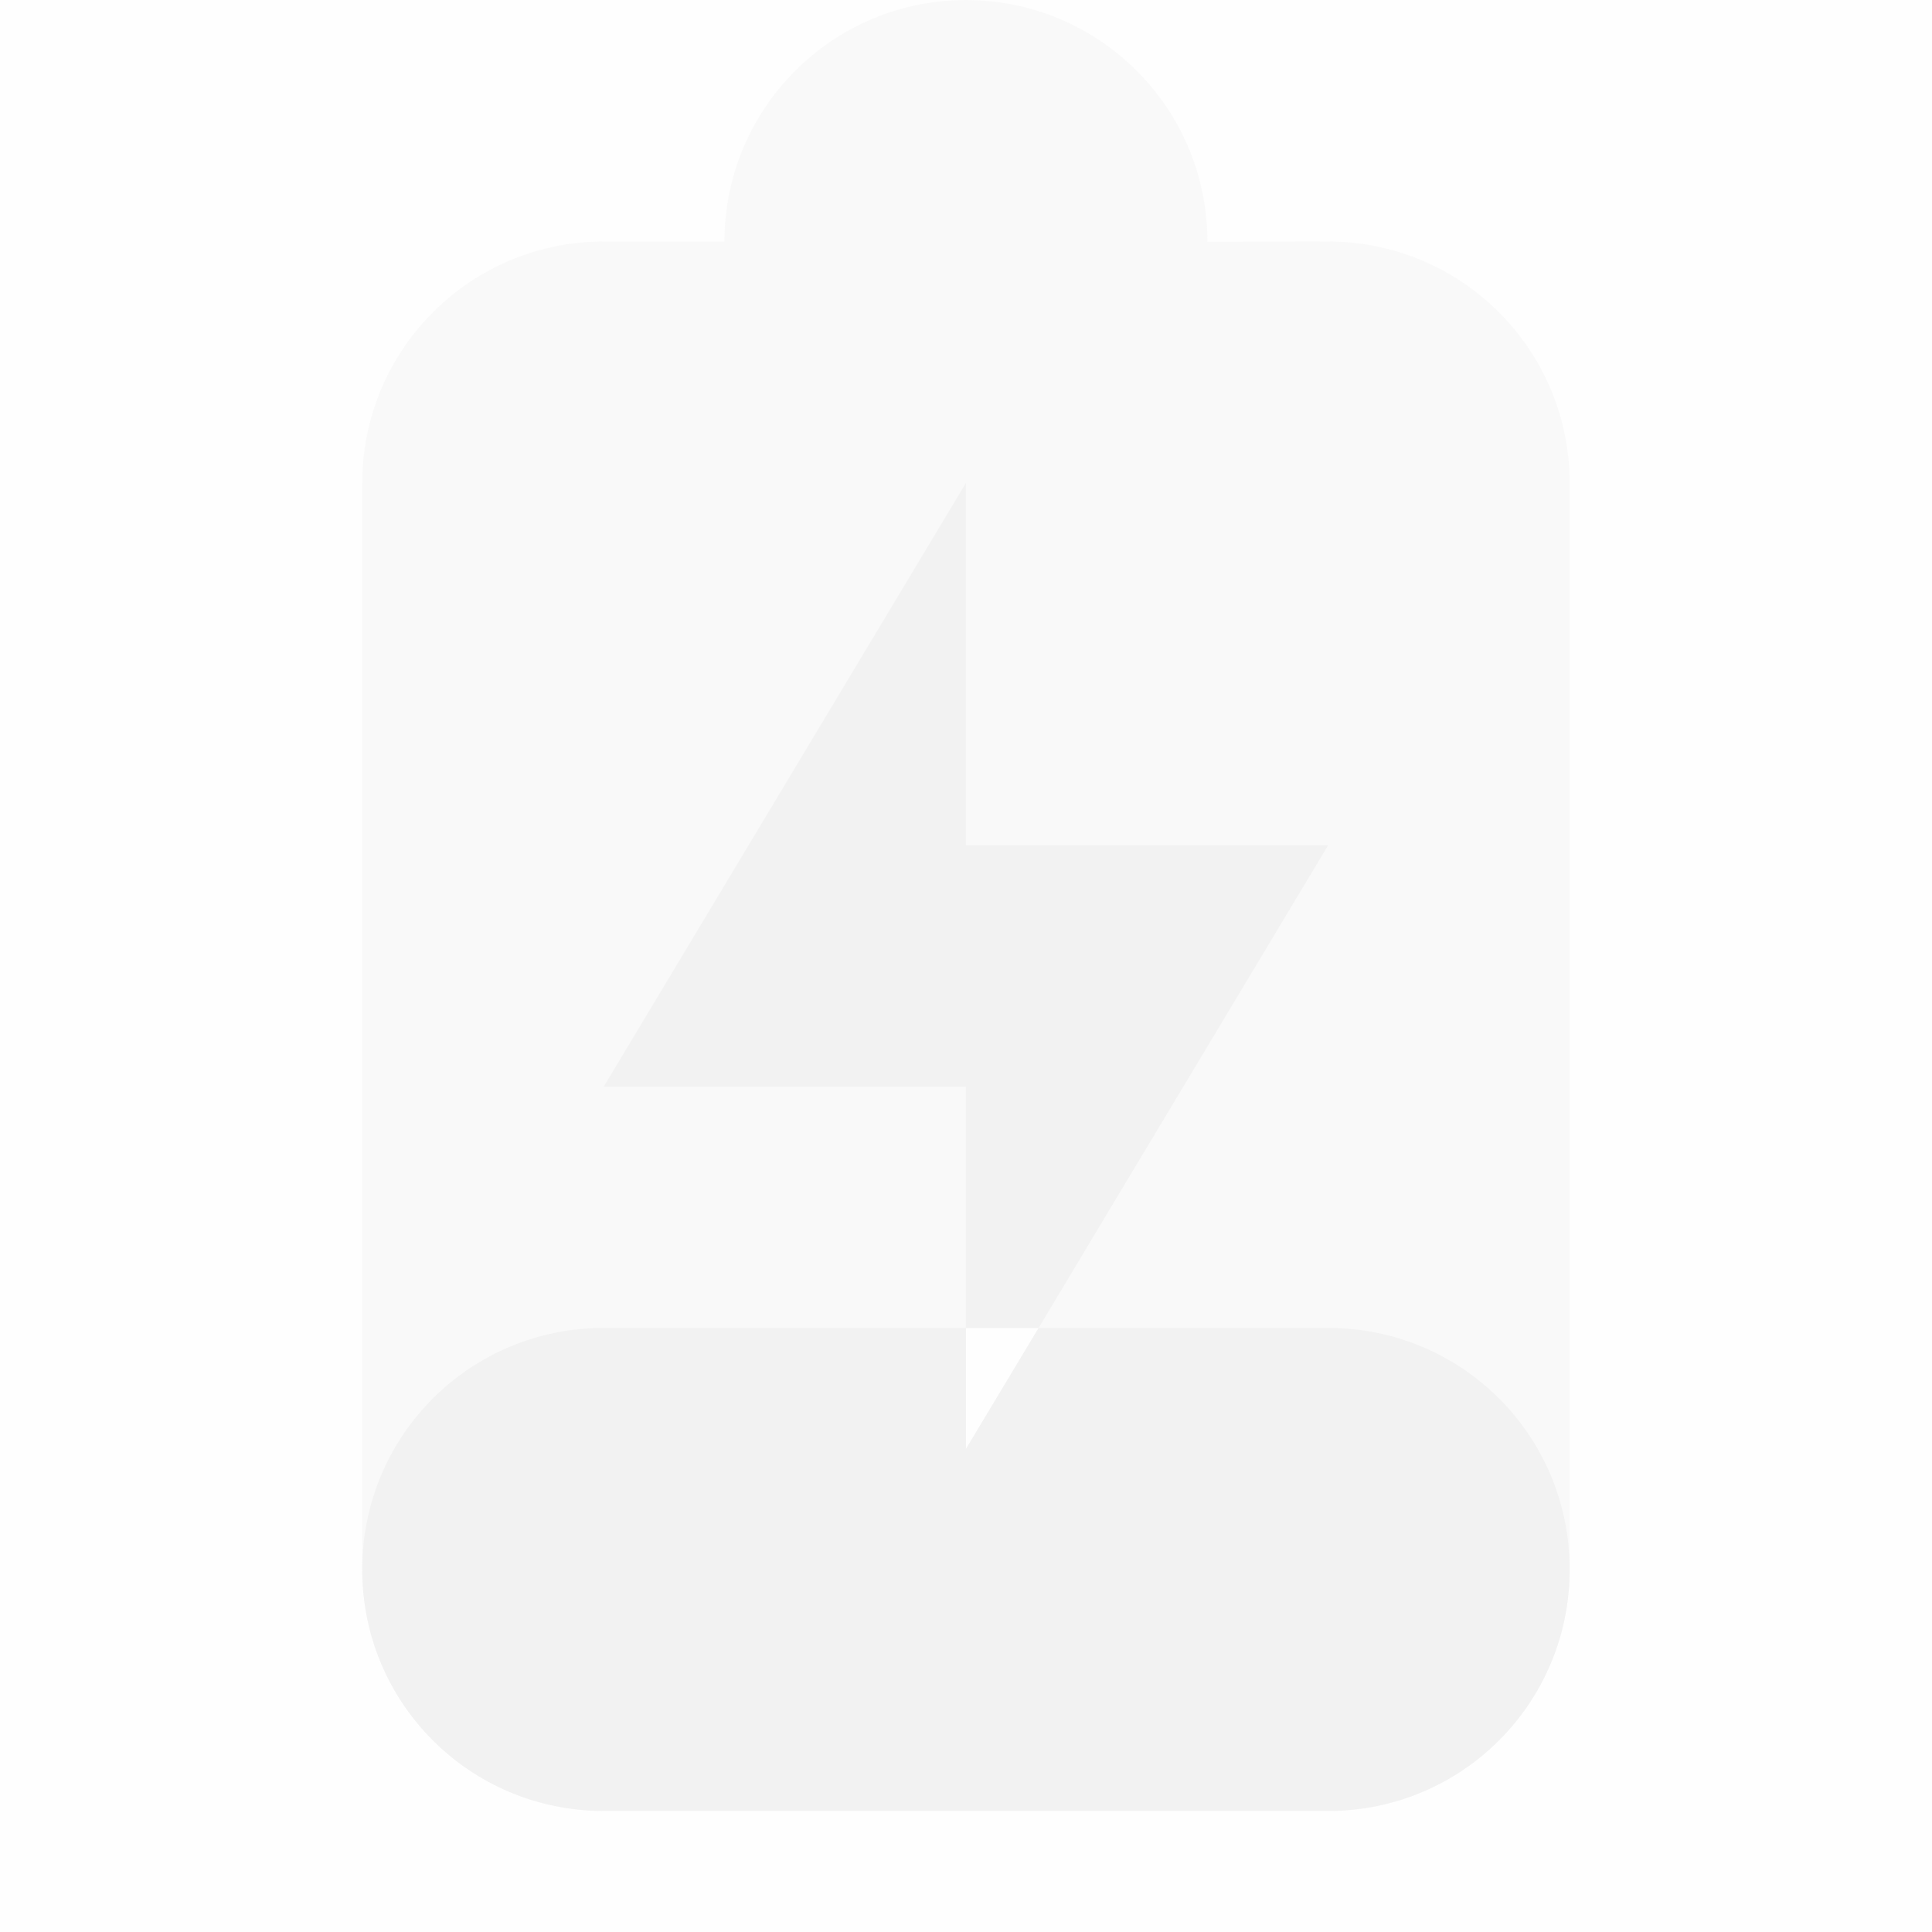
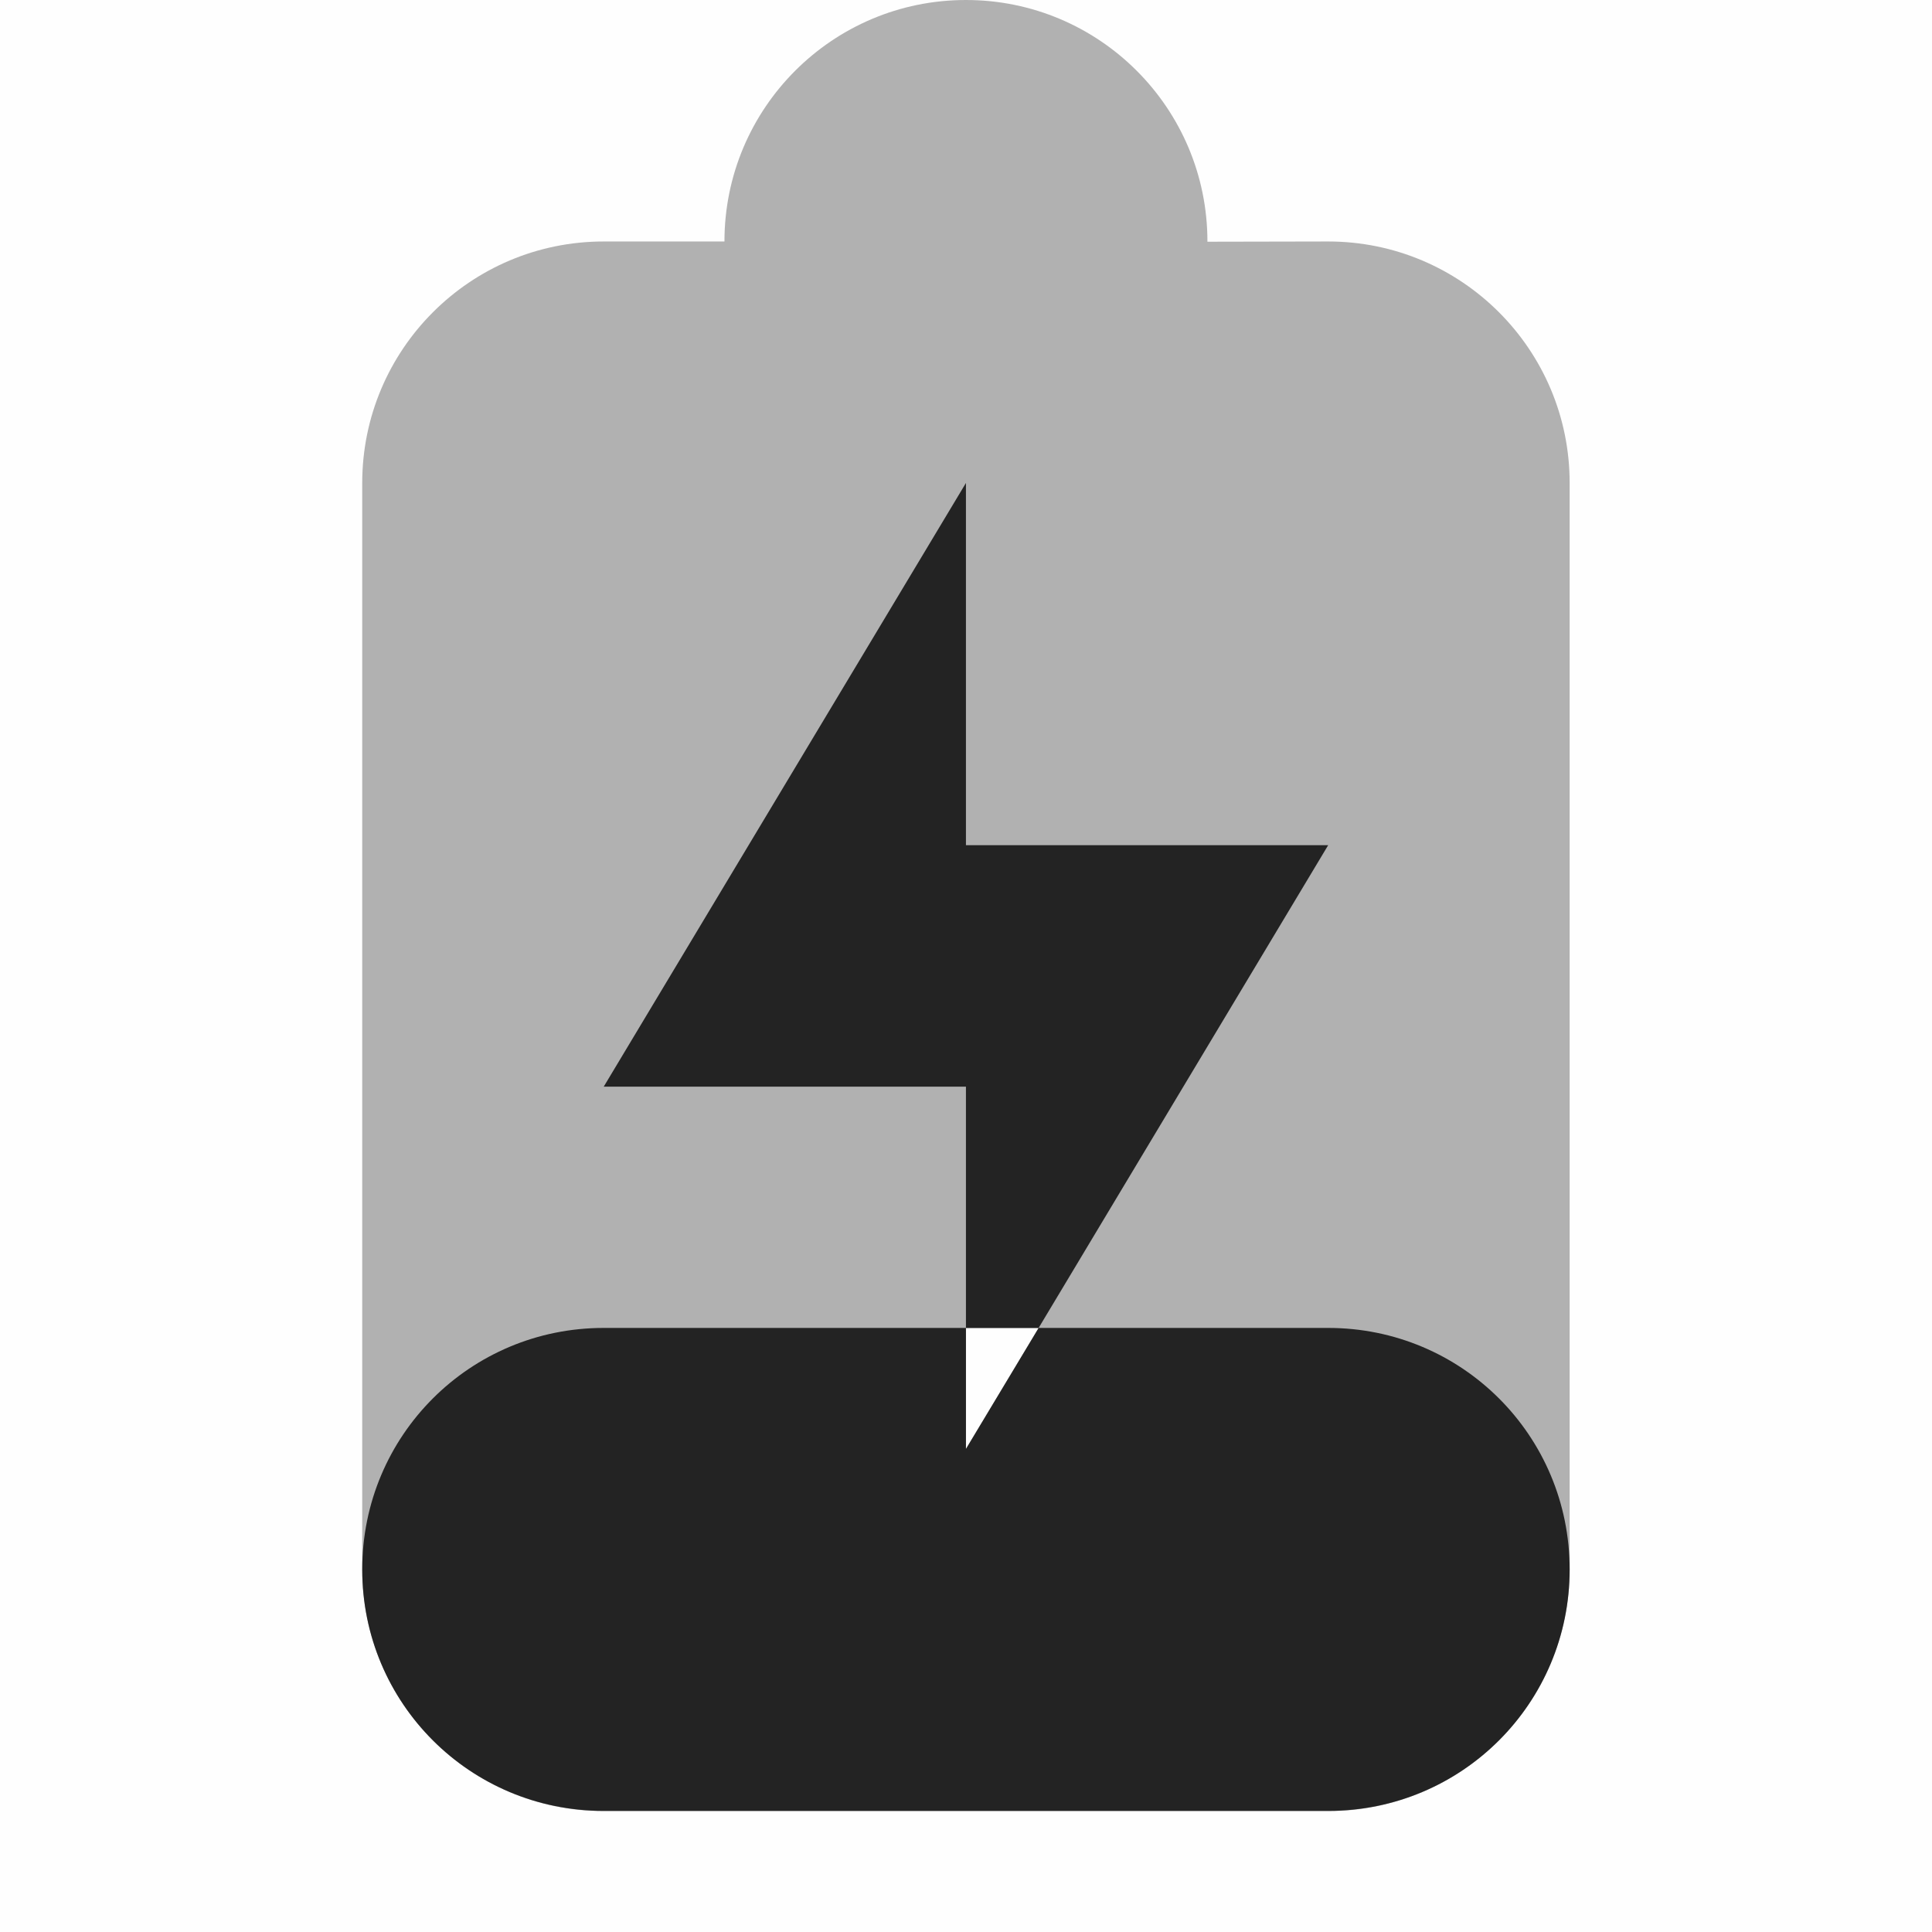
<svg xmlns="http://www.w3.org/2000/svg" viewBox="0 0 16 16.001">
  <path color="#ddd" d="M16 0v16H0V0z" fill="gray" fill-opacity=".01" />
-   <path d="M8 0a2 2 0 0 0-2 2H5a2 2 0 0 0-2 2v9a2 2 0 0 0 2 2h6a2 2 0 0 0 2-2V4a2 2 0 0 0-2-2l-1 .002V2a2 2 0 0 0-2-2zm0 11h.602L8 12.002z" fill="#f2f2f2" opacity=".35" />
-   <path d="M8 4 5 9h3v1.998h.602L11 7H8zm.602 6.998L8 12v-1.002H5c-1.108 0-2 .892-2 2s.892 2 2 2h6c1.108 0 2-.892 2-2s-.892-2-2-2z" fill="#f2f2f2" />
+   <path d="M8 0a2 2 0 0 0-2 2H5a2 2 0 0 0-2 2v9a2 2 0 0 0 2 2h6a2 2 0 0 0 2-2V4a2 2 0 0 0-2-2l-1 .002V2a2 2 0 0 0-2-2zm0 11h.602L8 12.002z" fill="#232323" opacity=".35" />
+   <path d="M8 4 5 9h3v1.998h.602L11 7H8zm.602 6.998L8 12v-1.002H5c-1.108 0-2 .892-2 2s.892 2 2 2h6c1.108 0 2-.892 2-2s-.892-2-2-2z" fill="#232323" />
</svg>
